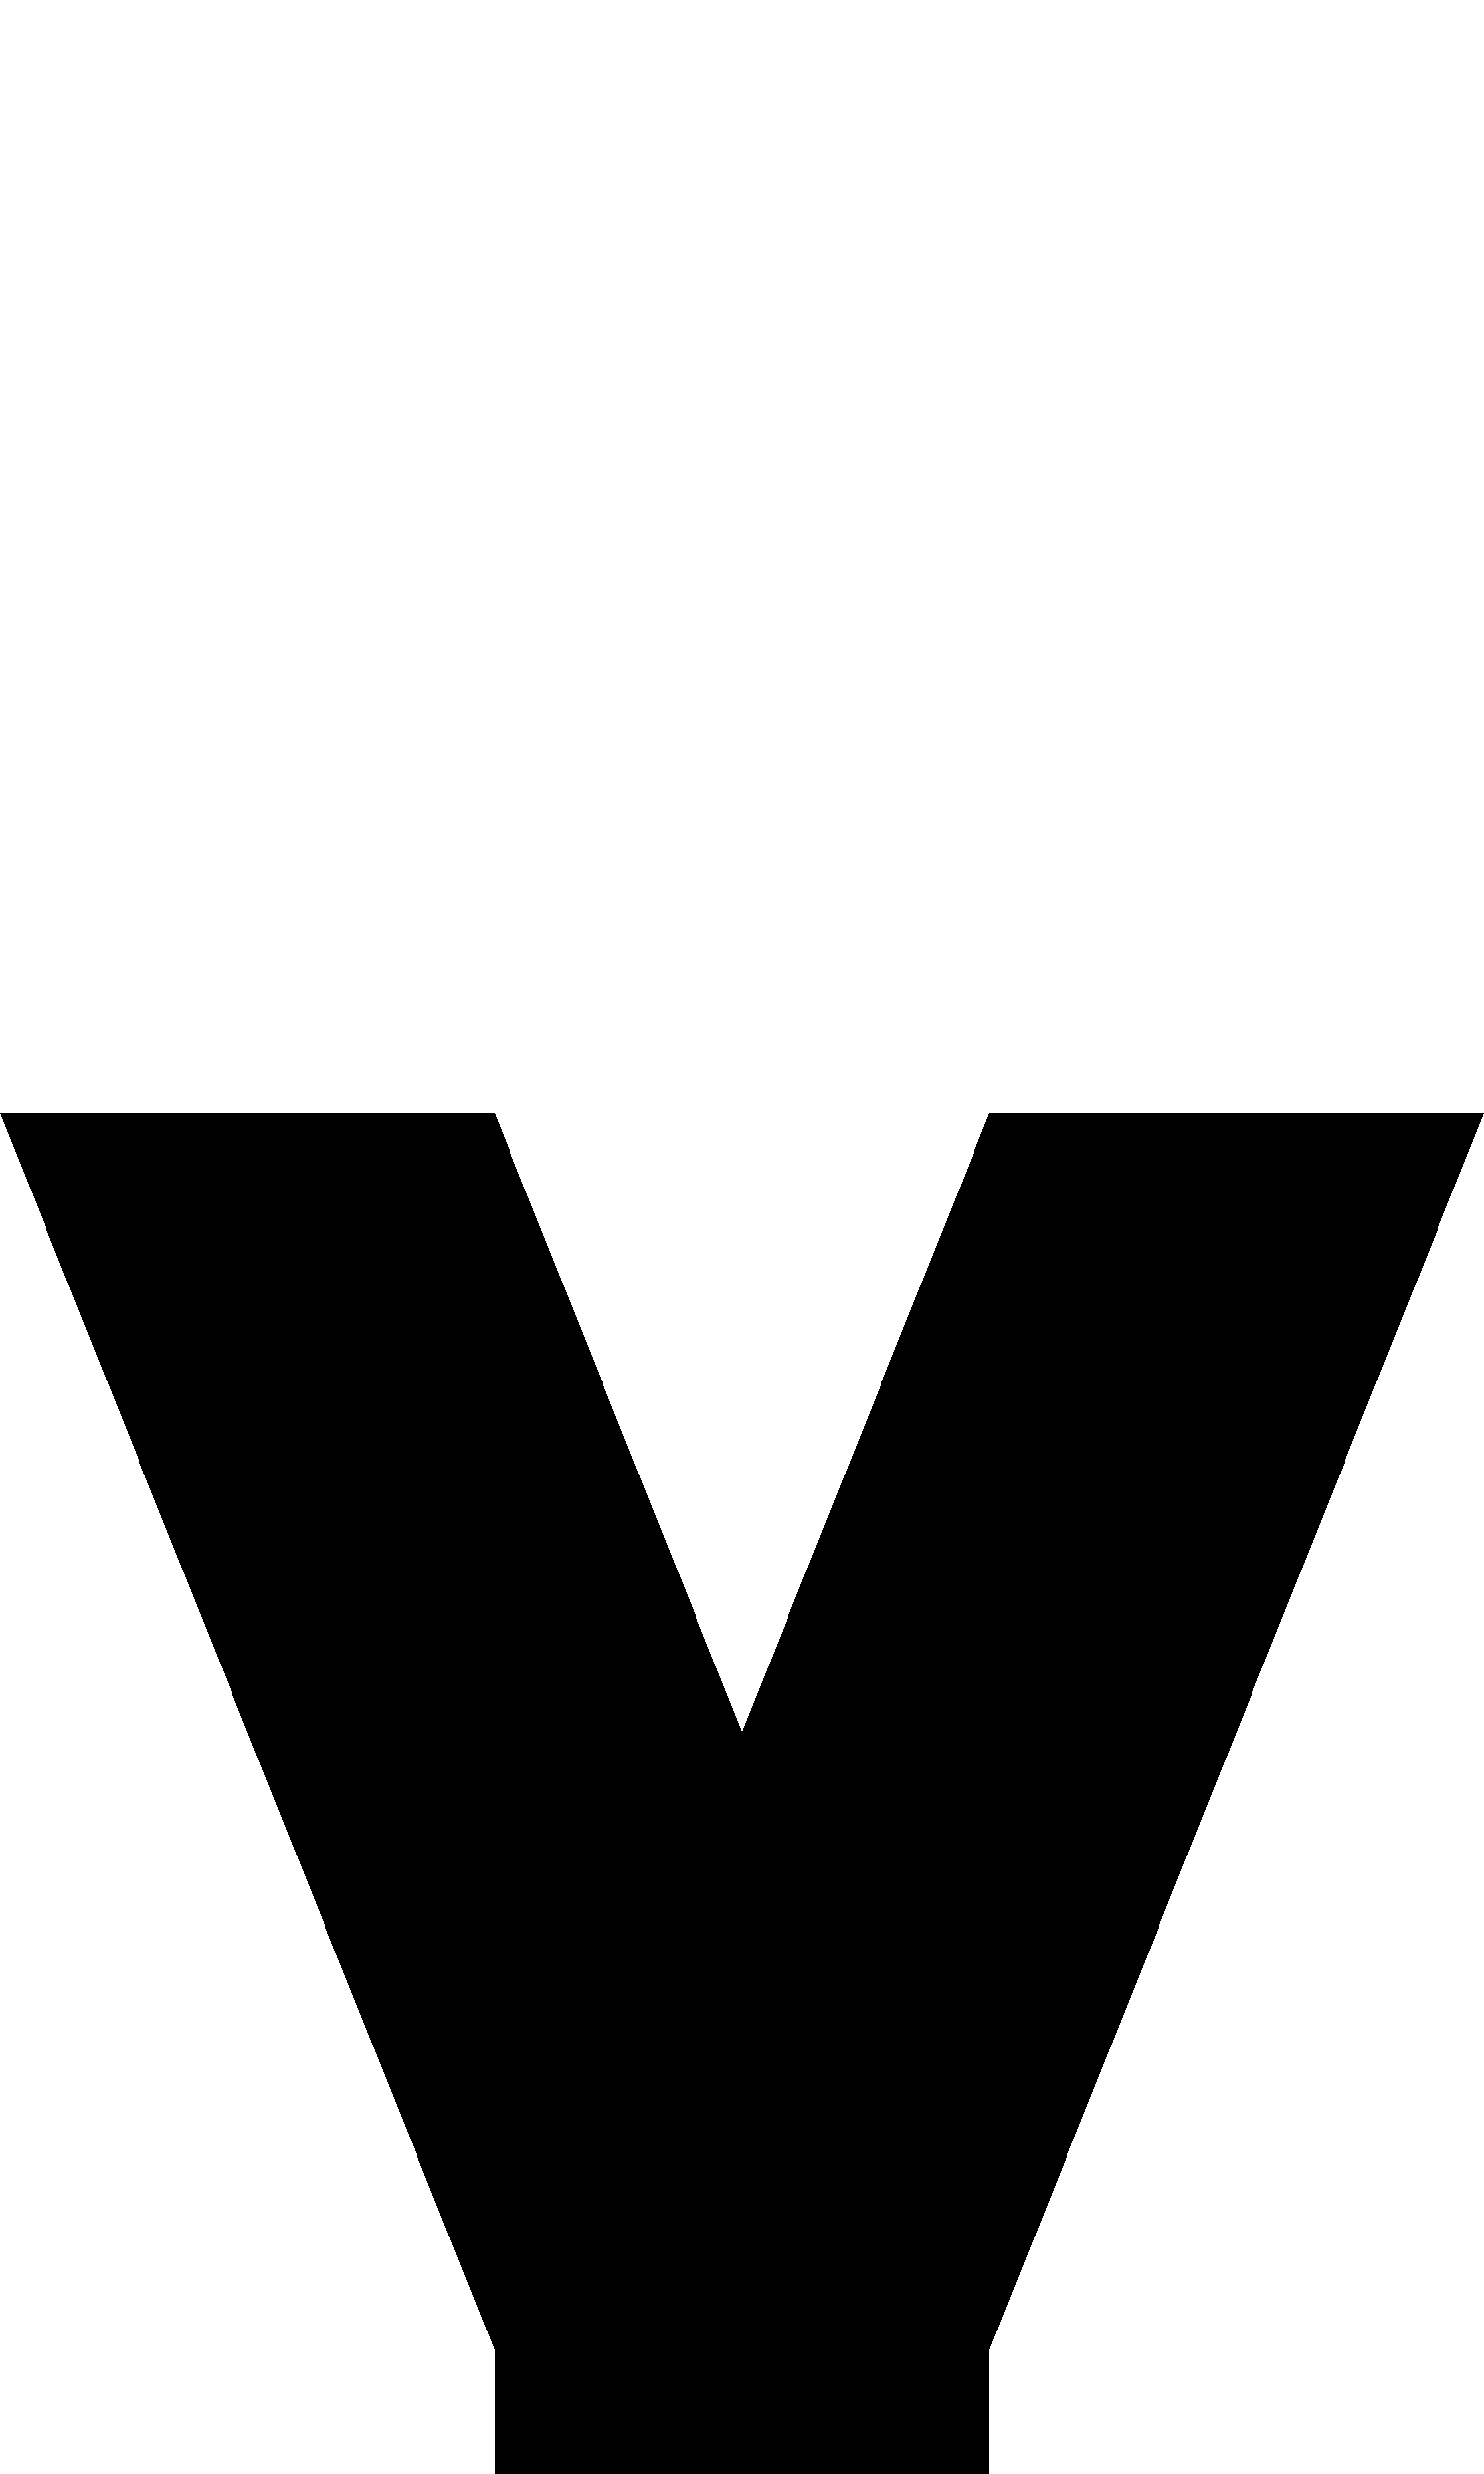
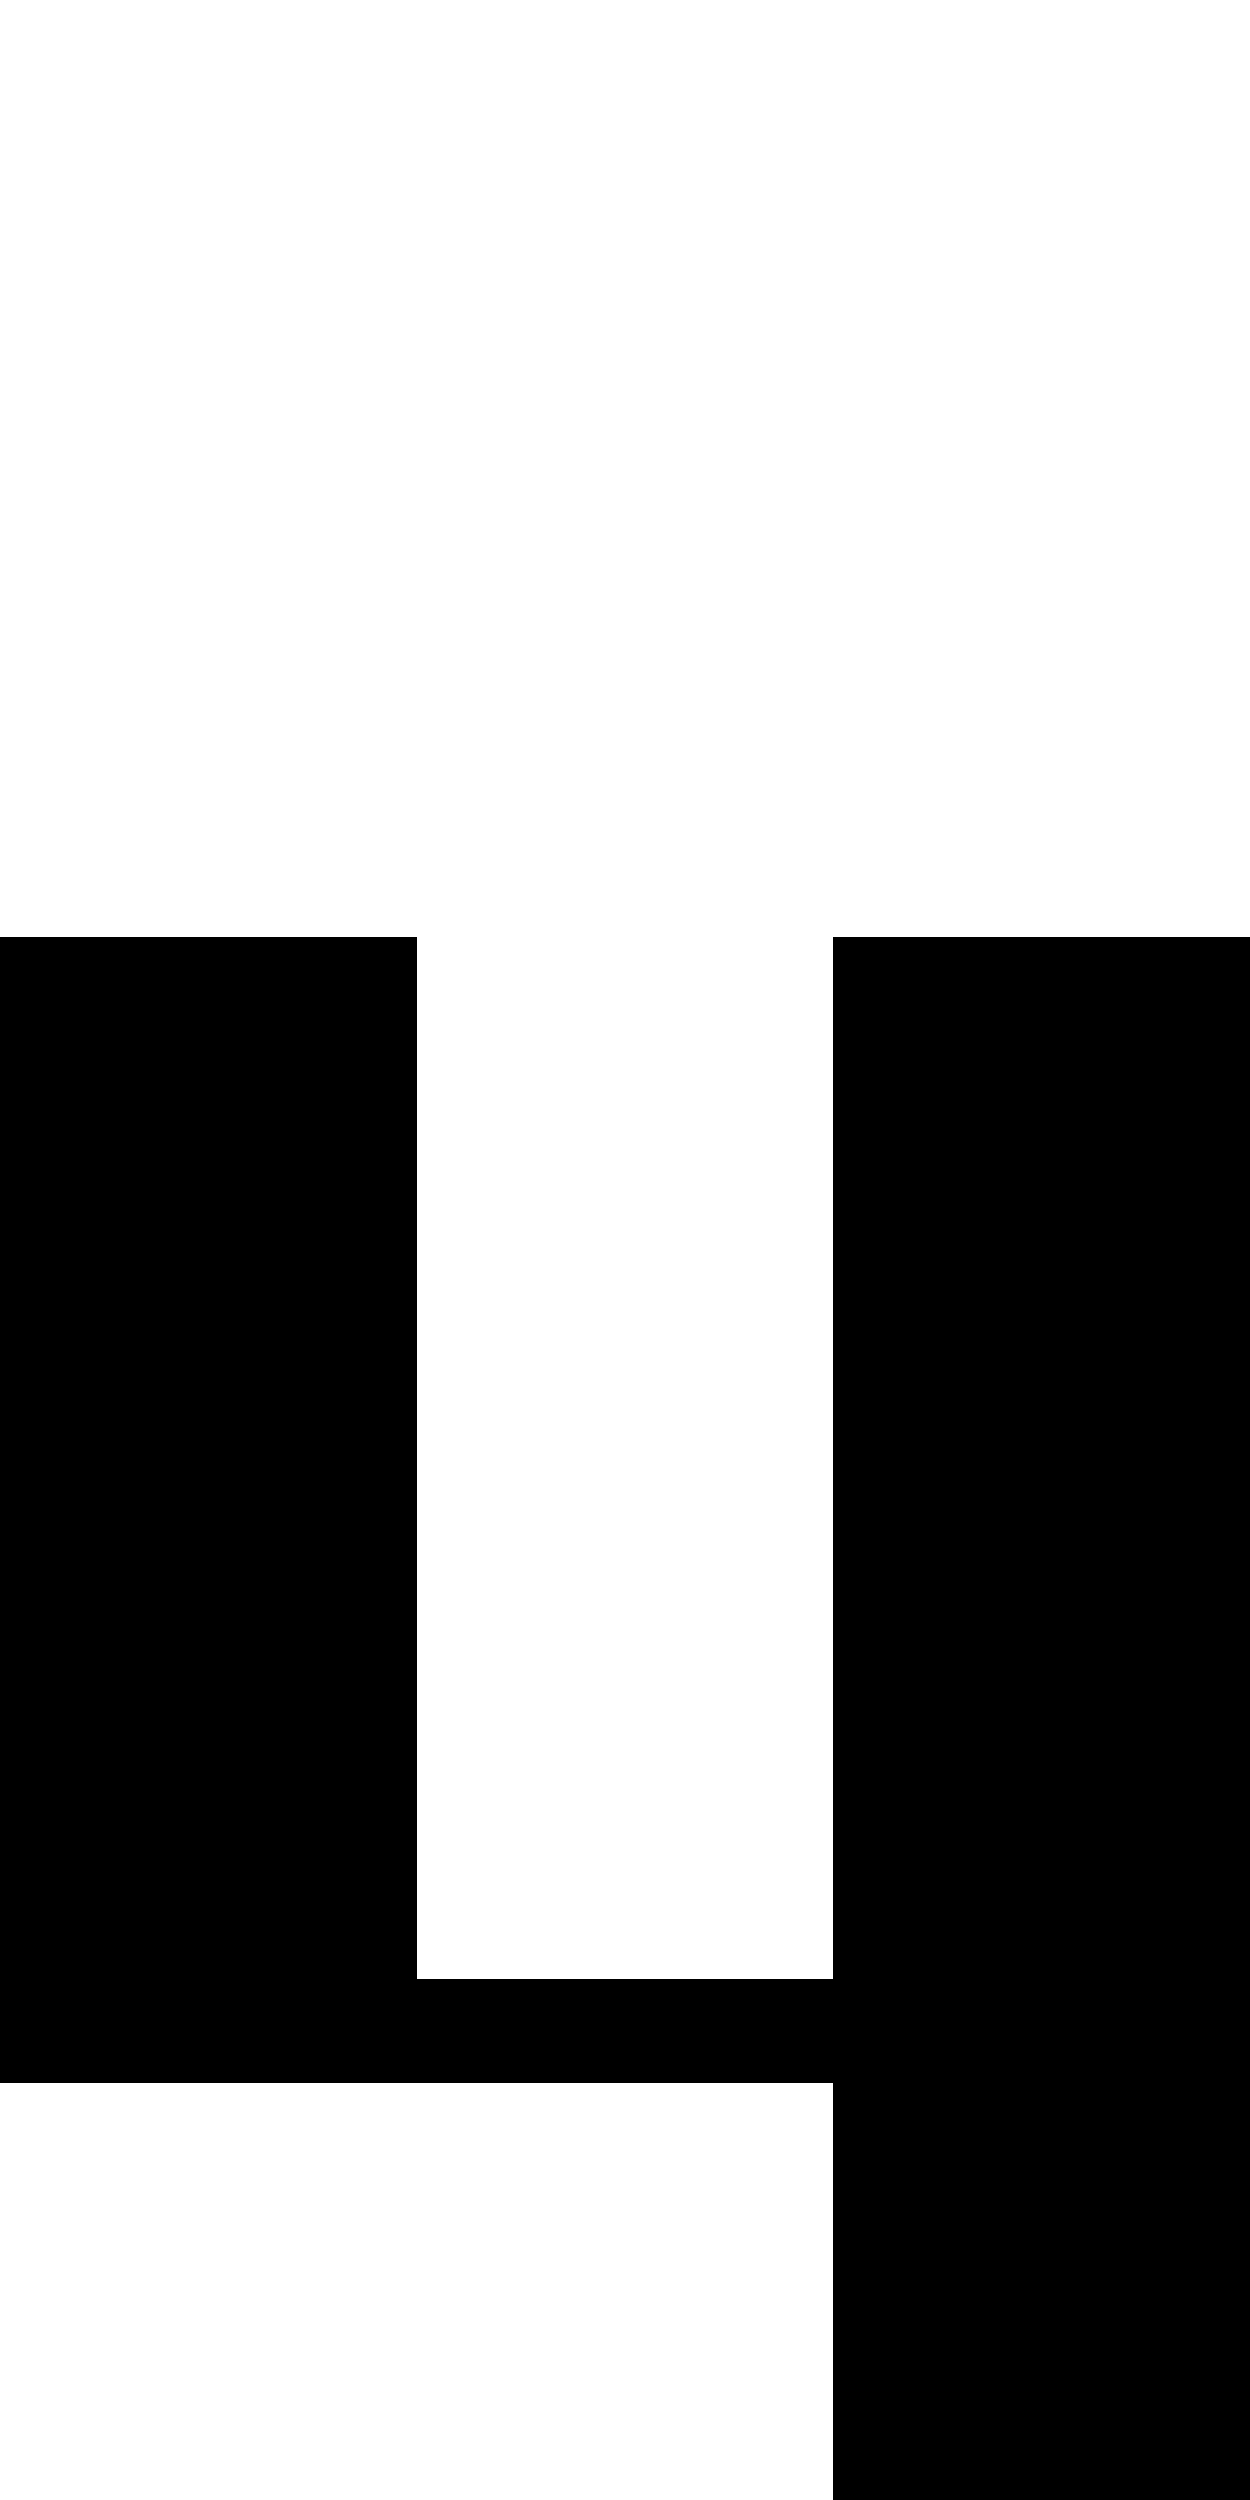
- <svg xmlns="http://www.w3.org/2000/svg" viewBox="0 0 12 20" shape-rendering="crispEdges">
+ <svg xmlns="http://www.w3.org/2000/svg" viewBox="0 0 12 24" shape-rendering="crispEdges">
  <g>
-     <polygon class="y" points="0,9 4,9 8,19 4,19" />
-     <polygon class="y" points="8,9 12,9 8,19 4,19" />
-     <polygon class="y" points="4,15 8,15 8,20 4,20" />
+     <polygon class="y" points="0,9 4,9 4,20 0,20" />
+     <polygon class="y" points="8,9 12,9 12,24 8,24" />
+     <polygon class="y" points="0,19 12,19 12,20 0,20" />
  </g>
</svg>
